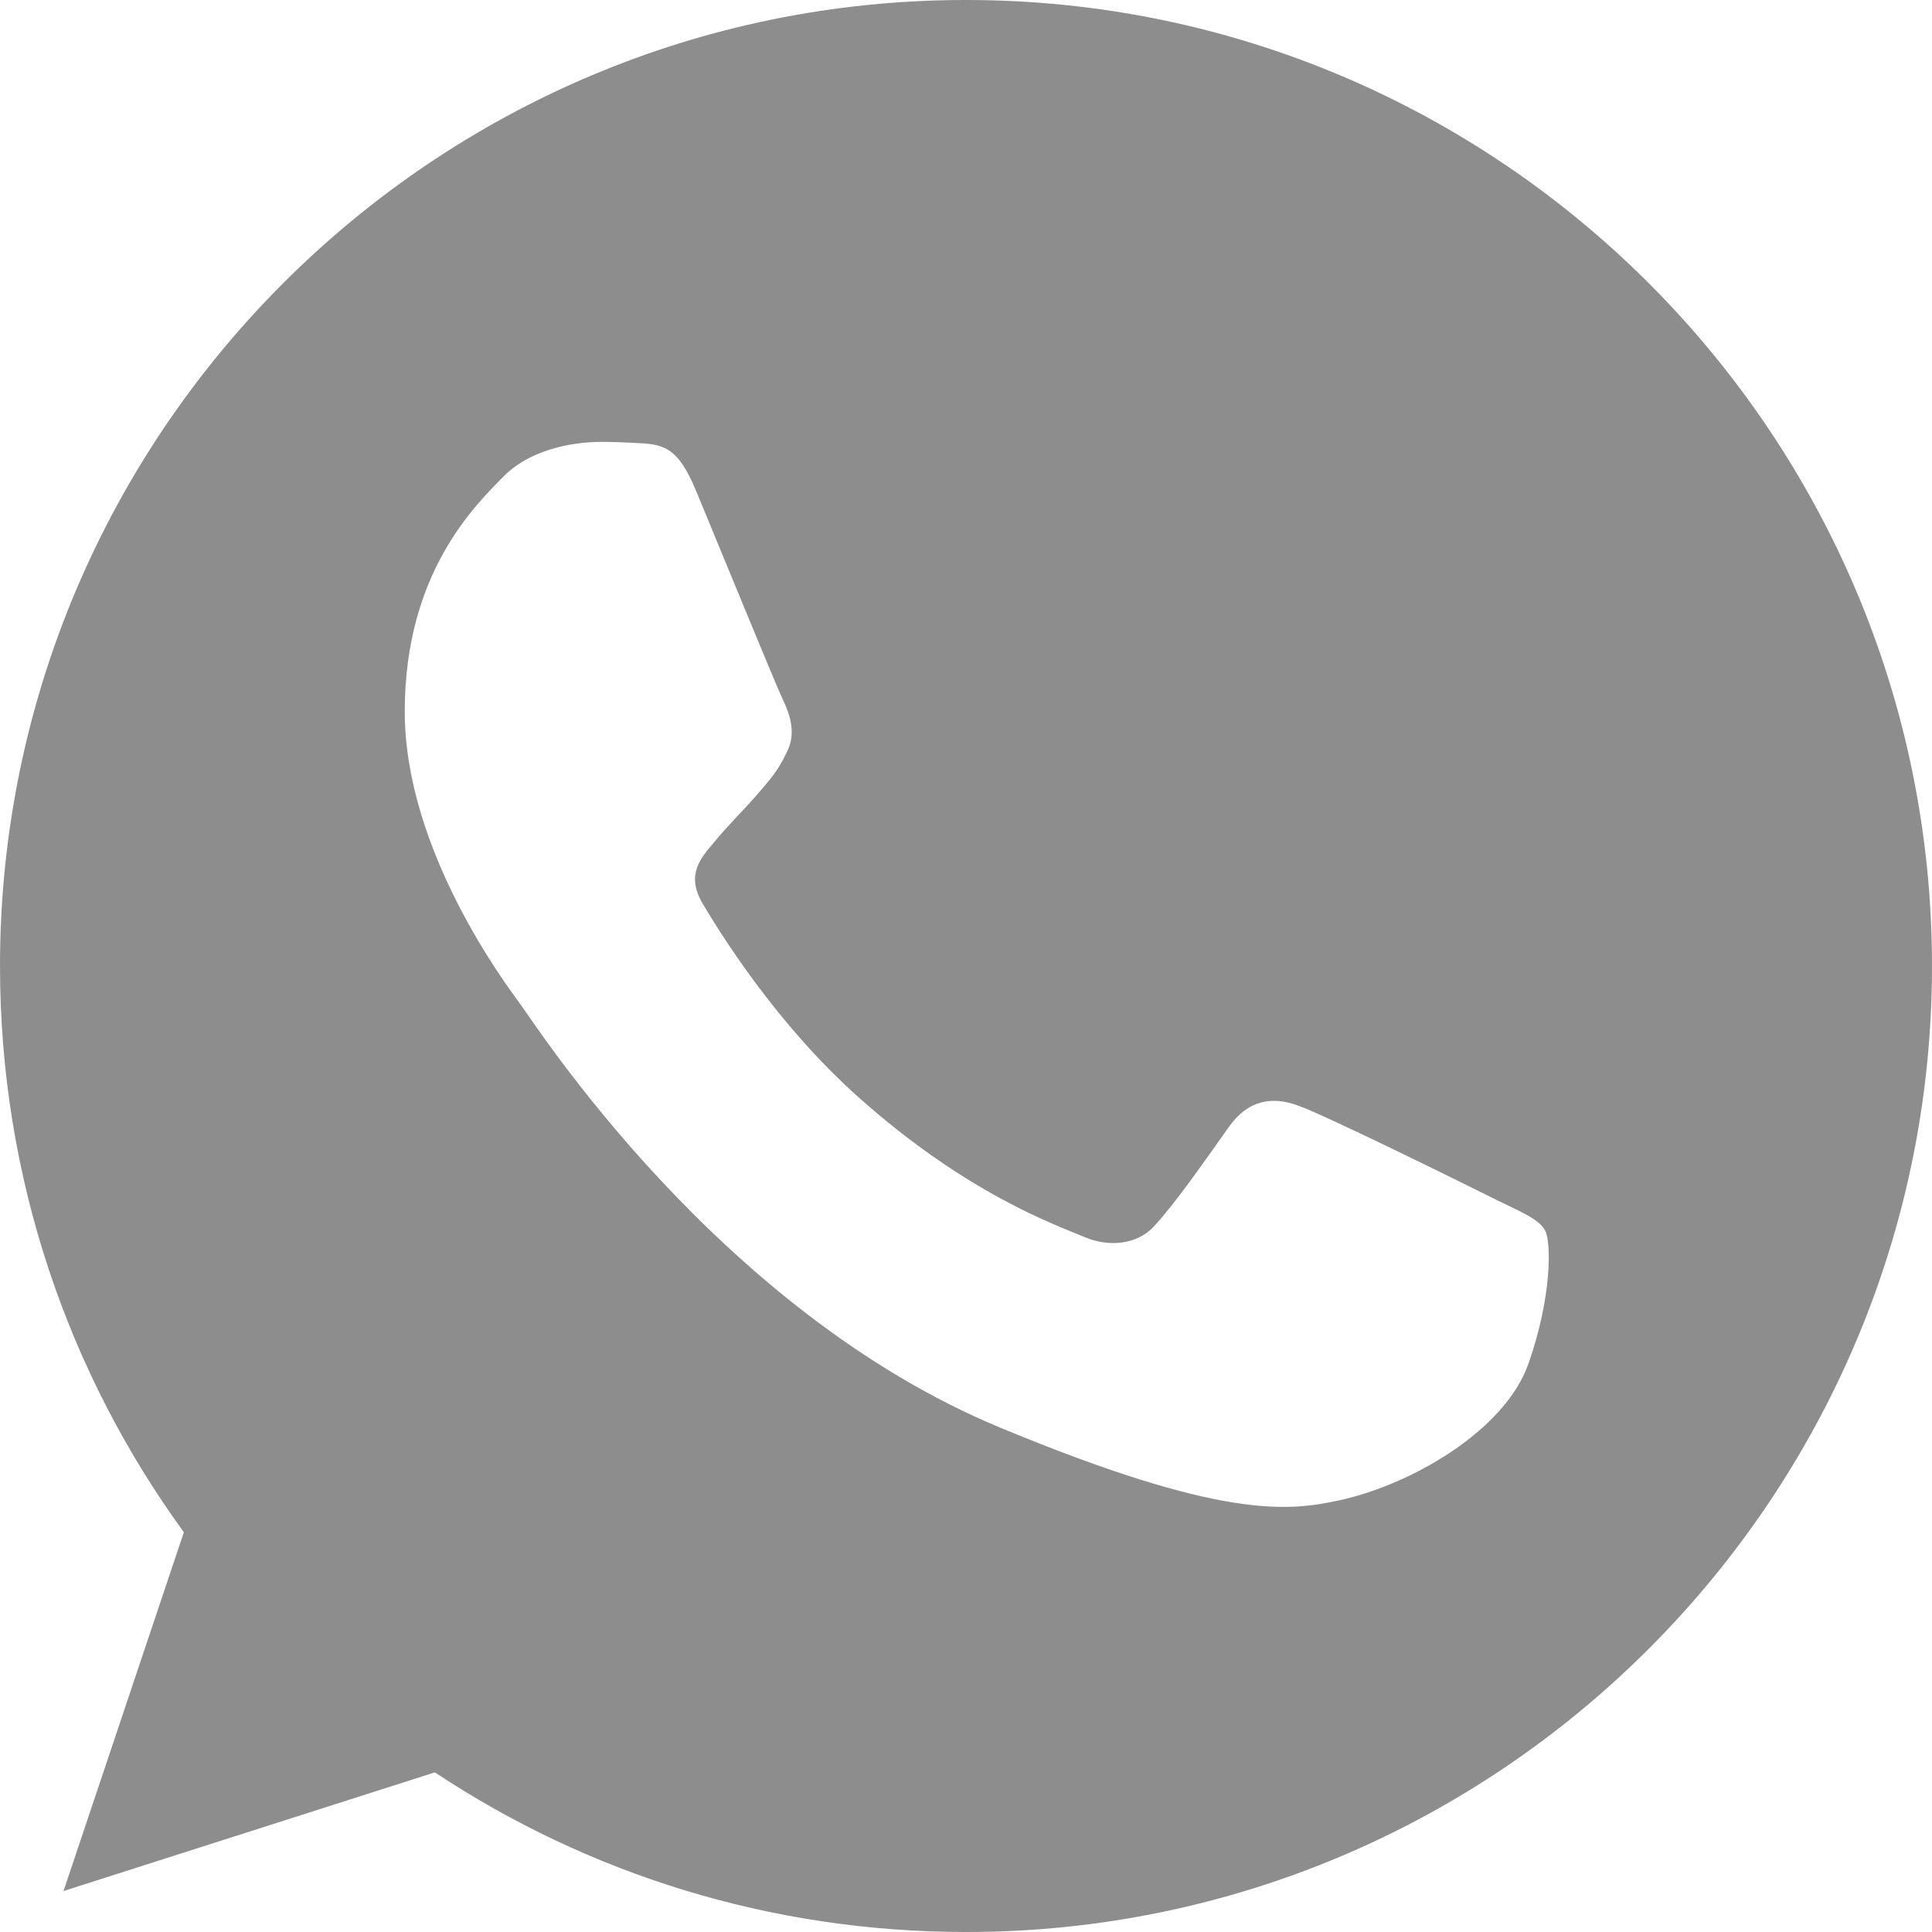
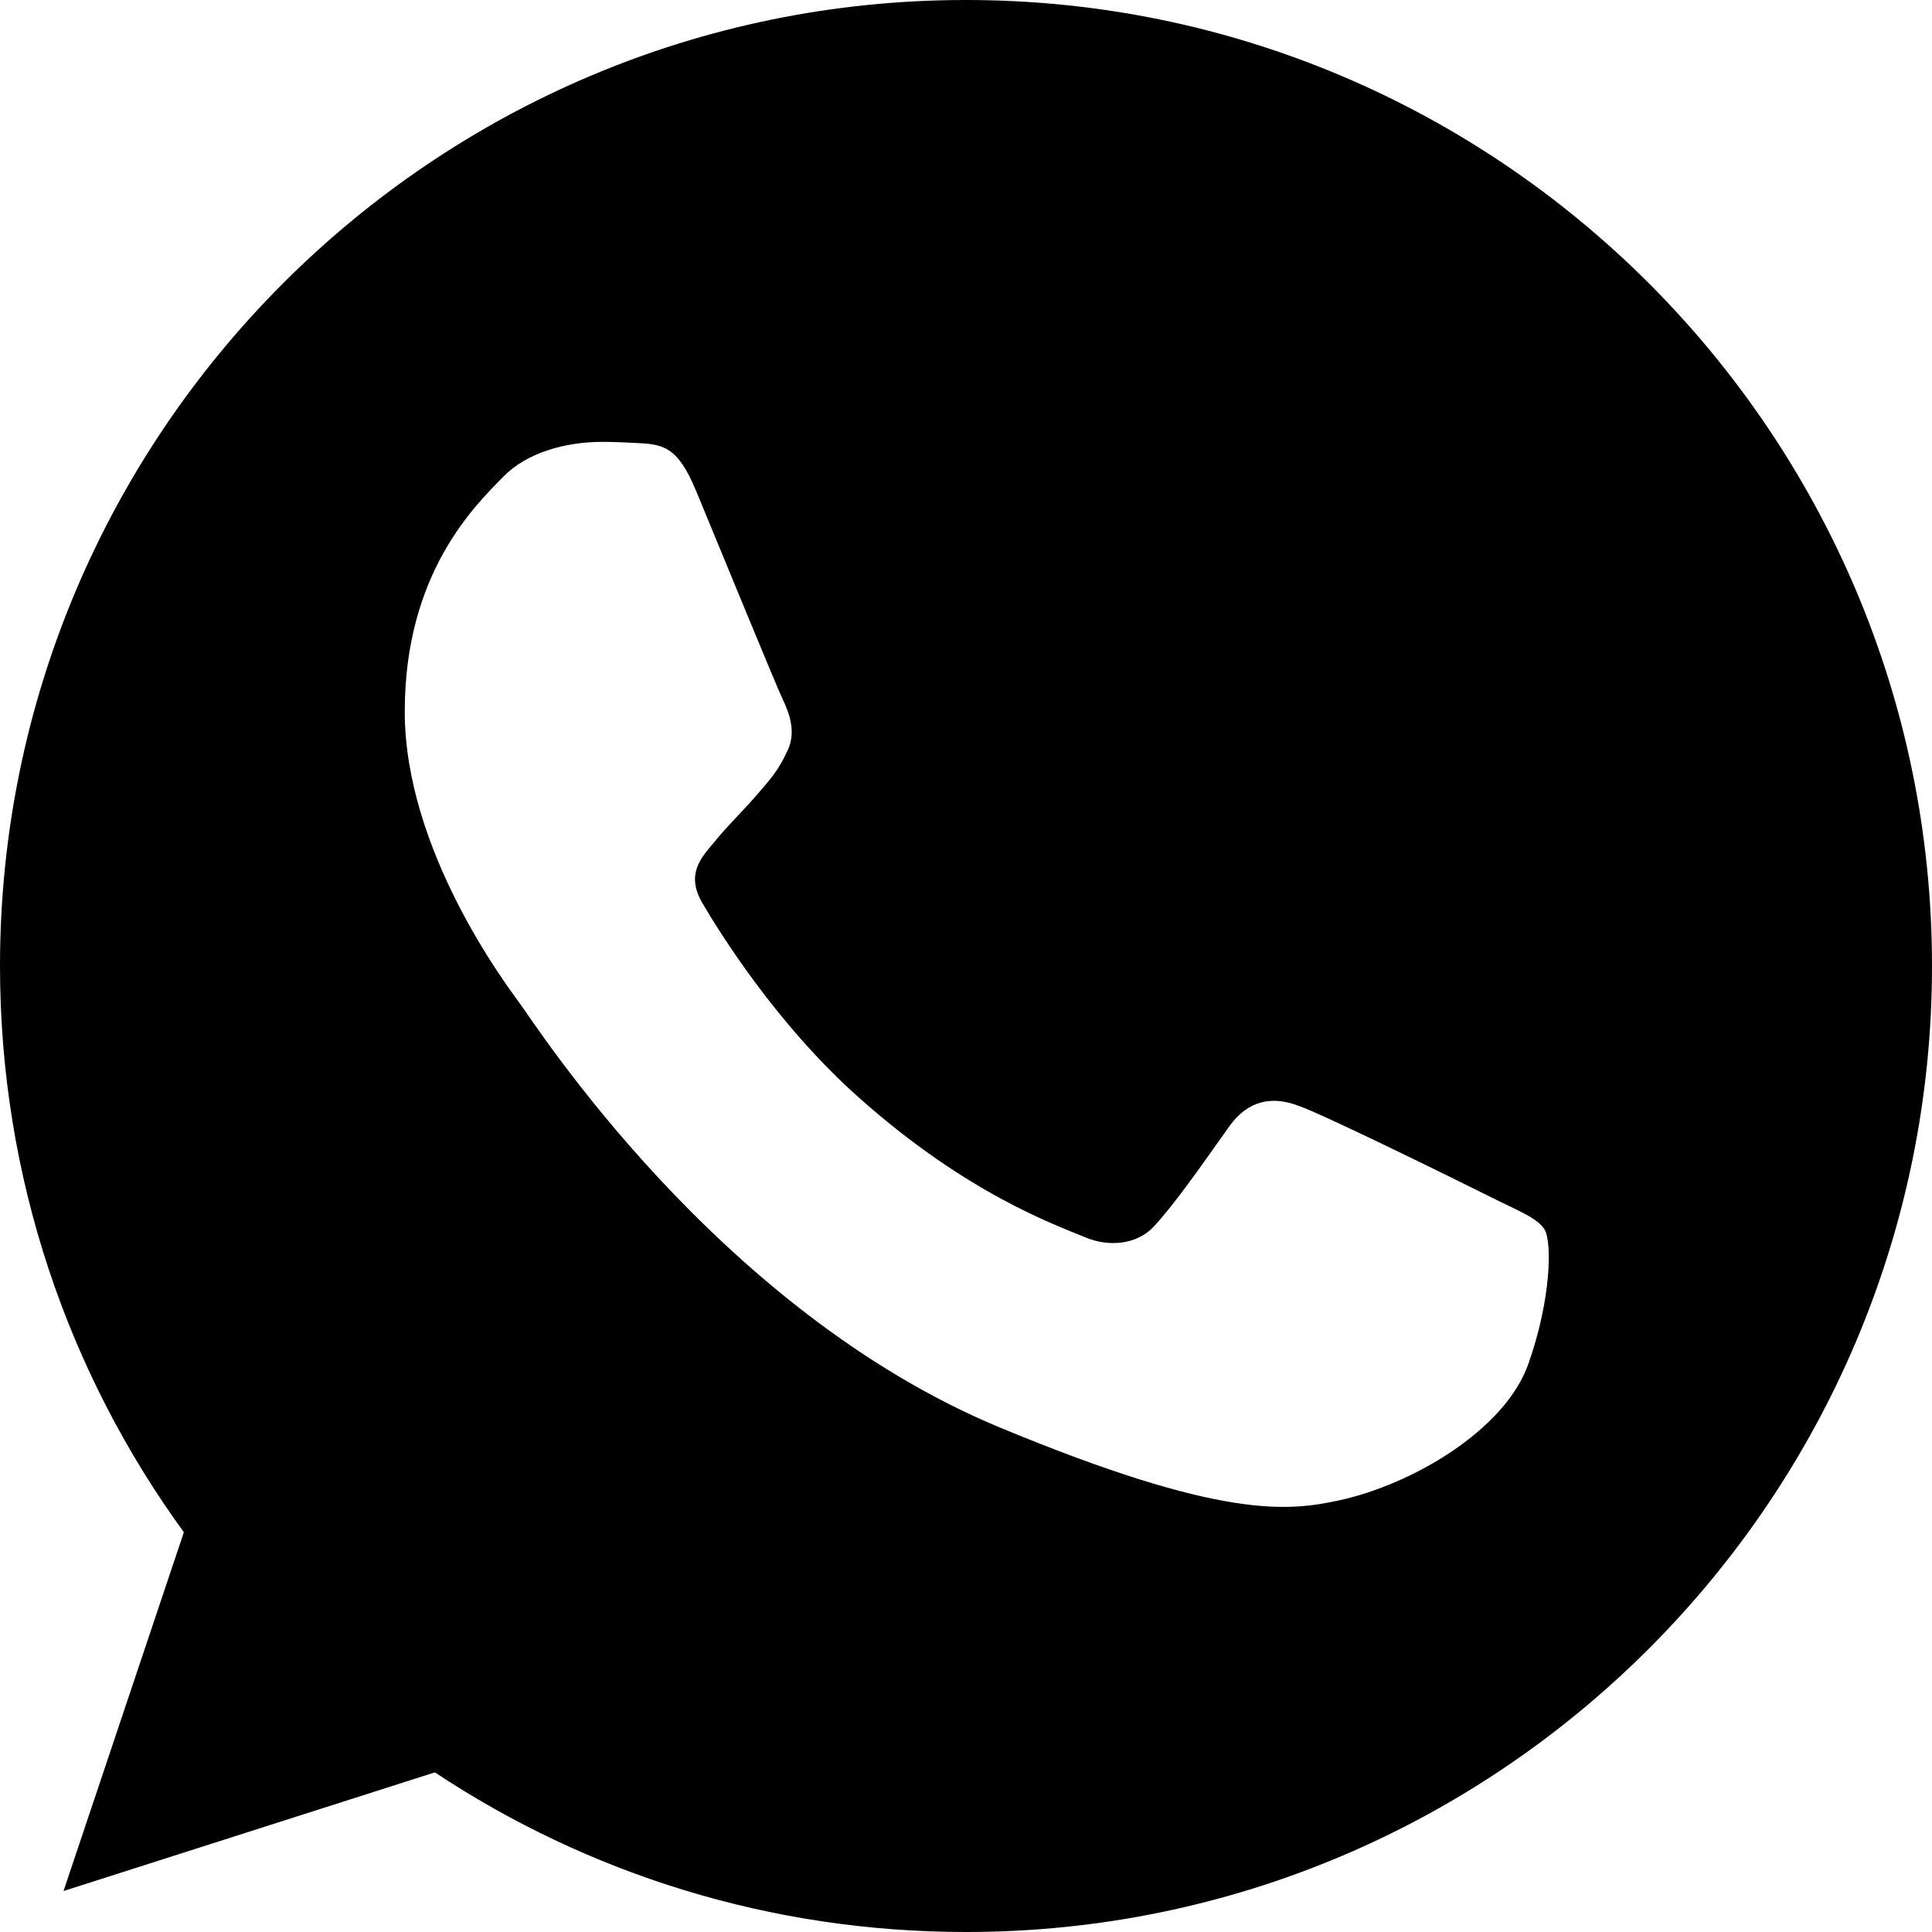
- <svg xmlns="http://www.w3.org/2000/svg" width="24" height="24" viewBox="0 0 24 24" fill="none">
-   <path d="M12.003 0H11.997C5.38 0 0 5.382 0 12C0 14.625 0.846 17.058 2.284 19.034L0.789 23.491L5.402 22.017C7.299 23.274 9.562 24 12.003 24C18.619 24 24 18.616 24 12C24 5.383 18.619 0 12.003 0ZM18.985 16.945C18.696 17.763 17.547 18.441 16.631 18.639C16.003 18.773 15.184 18.879 12.428 17.736C8.901 16.275 6.63 12.691 6.453 12.459C6.284 12.226 5.028 10.562 5.028 8.839C5.028 7.117 5.902 6.279 6.255 5.919C6.545 5.623 7.023 5.489 7.482 5.489C7.63 5.489 7.764 5.496 7.884 5.502C8.236 5.517 8.414 5.538 8.646 6.095C8.935 6.792 9.64 8.514 9.725 8.691C9.81 8.868 9.896 9.108 9.775 9.341C9.663 9.581 9.564 9.687 9.387 9.891C9.21 10.095 9.042 10.251 8.865 10.47C8.703 10.661 8.52 10.864 8.724 11.217C8.928 11.562 9.633 12.713 10.671 13.636C12.011 14.829 13.097 15.21 13.485 15.372C13.774 15.492 14.12 15.463 14.331 15.239C14.6 14.949 14.931 14.469 15.268 13.996C15.508 13.658 15.812 13.616 16.13 13.736C16.453 13.848 18.168 14.695 18.52 14.871C18.873 15.048 19.105 15.132 19.191 15.28C19.275 15.429 19.275 16.127 18.985 16.945Z" fill="#8D8D8D" />
+ <svg xmlns="http://www.w3.org/2000/svg" width="24" height="24" viewBox="0 0 24 24">
+   <path d="M12.003 0H11.997C5.38 0 0 5.382 0 12C0 14.625 0.846 17.058 2.284 19.034L0.789 23.491L5.402 22.017C7.299 23.274 9.562 24 12.003 24C18.619 24 24 18.616 24 12C24 5.383 18.619 0 12.003 0ZM18.985 16.945C18.696 17.763 17.547 18.441 16.631 18.639C16.003 18.773 15.184 18.879 12.428 17.736C8.901 16.275 6.63 12.691 6.453 12.459C6.284 12.226 5.028 10.562 5.028 8.839C5.028 7.117 5.902 6.279 6.255 5.919C6.545 5.623 7.023 5.489 7.482 5.489C7.63 5.489 7.764 5.496 7.884 5.502C8.236 5.517 8.414 5.538 8.646 6.095C8.935 6.792 9.64 8.514 9.725 8.691C9.81 8.868 9.896 9.108 9.775 9.341C9.663 9.581 9.564 9.687 9.387 9.891C9.21 10.095 9.042 10.251 8.865 10.47C8.703 10.661 8.52 10.864 8.724 11.217C8.928 11.562 9.633 12.713 10.671 13.636C12.011 14.829 13.097 15.21 13.485 15.372C13.774 15.492 14.12 15.463 14.331 15.239C14.6 14.949 14.931 14.469 15.268 13.996C15.508 13.658 15.812 13.616 16.13 13.736C16.453 13.848 18.168 14.695 18.52 14.871C18.873 15.048 19.105 15.132 19.191 15.28C19.275 15.429 19.275 16.127 18.985 16.945Z" />
</svg>
